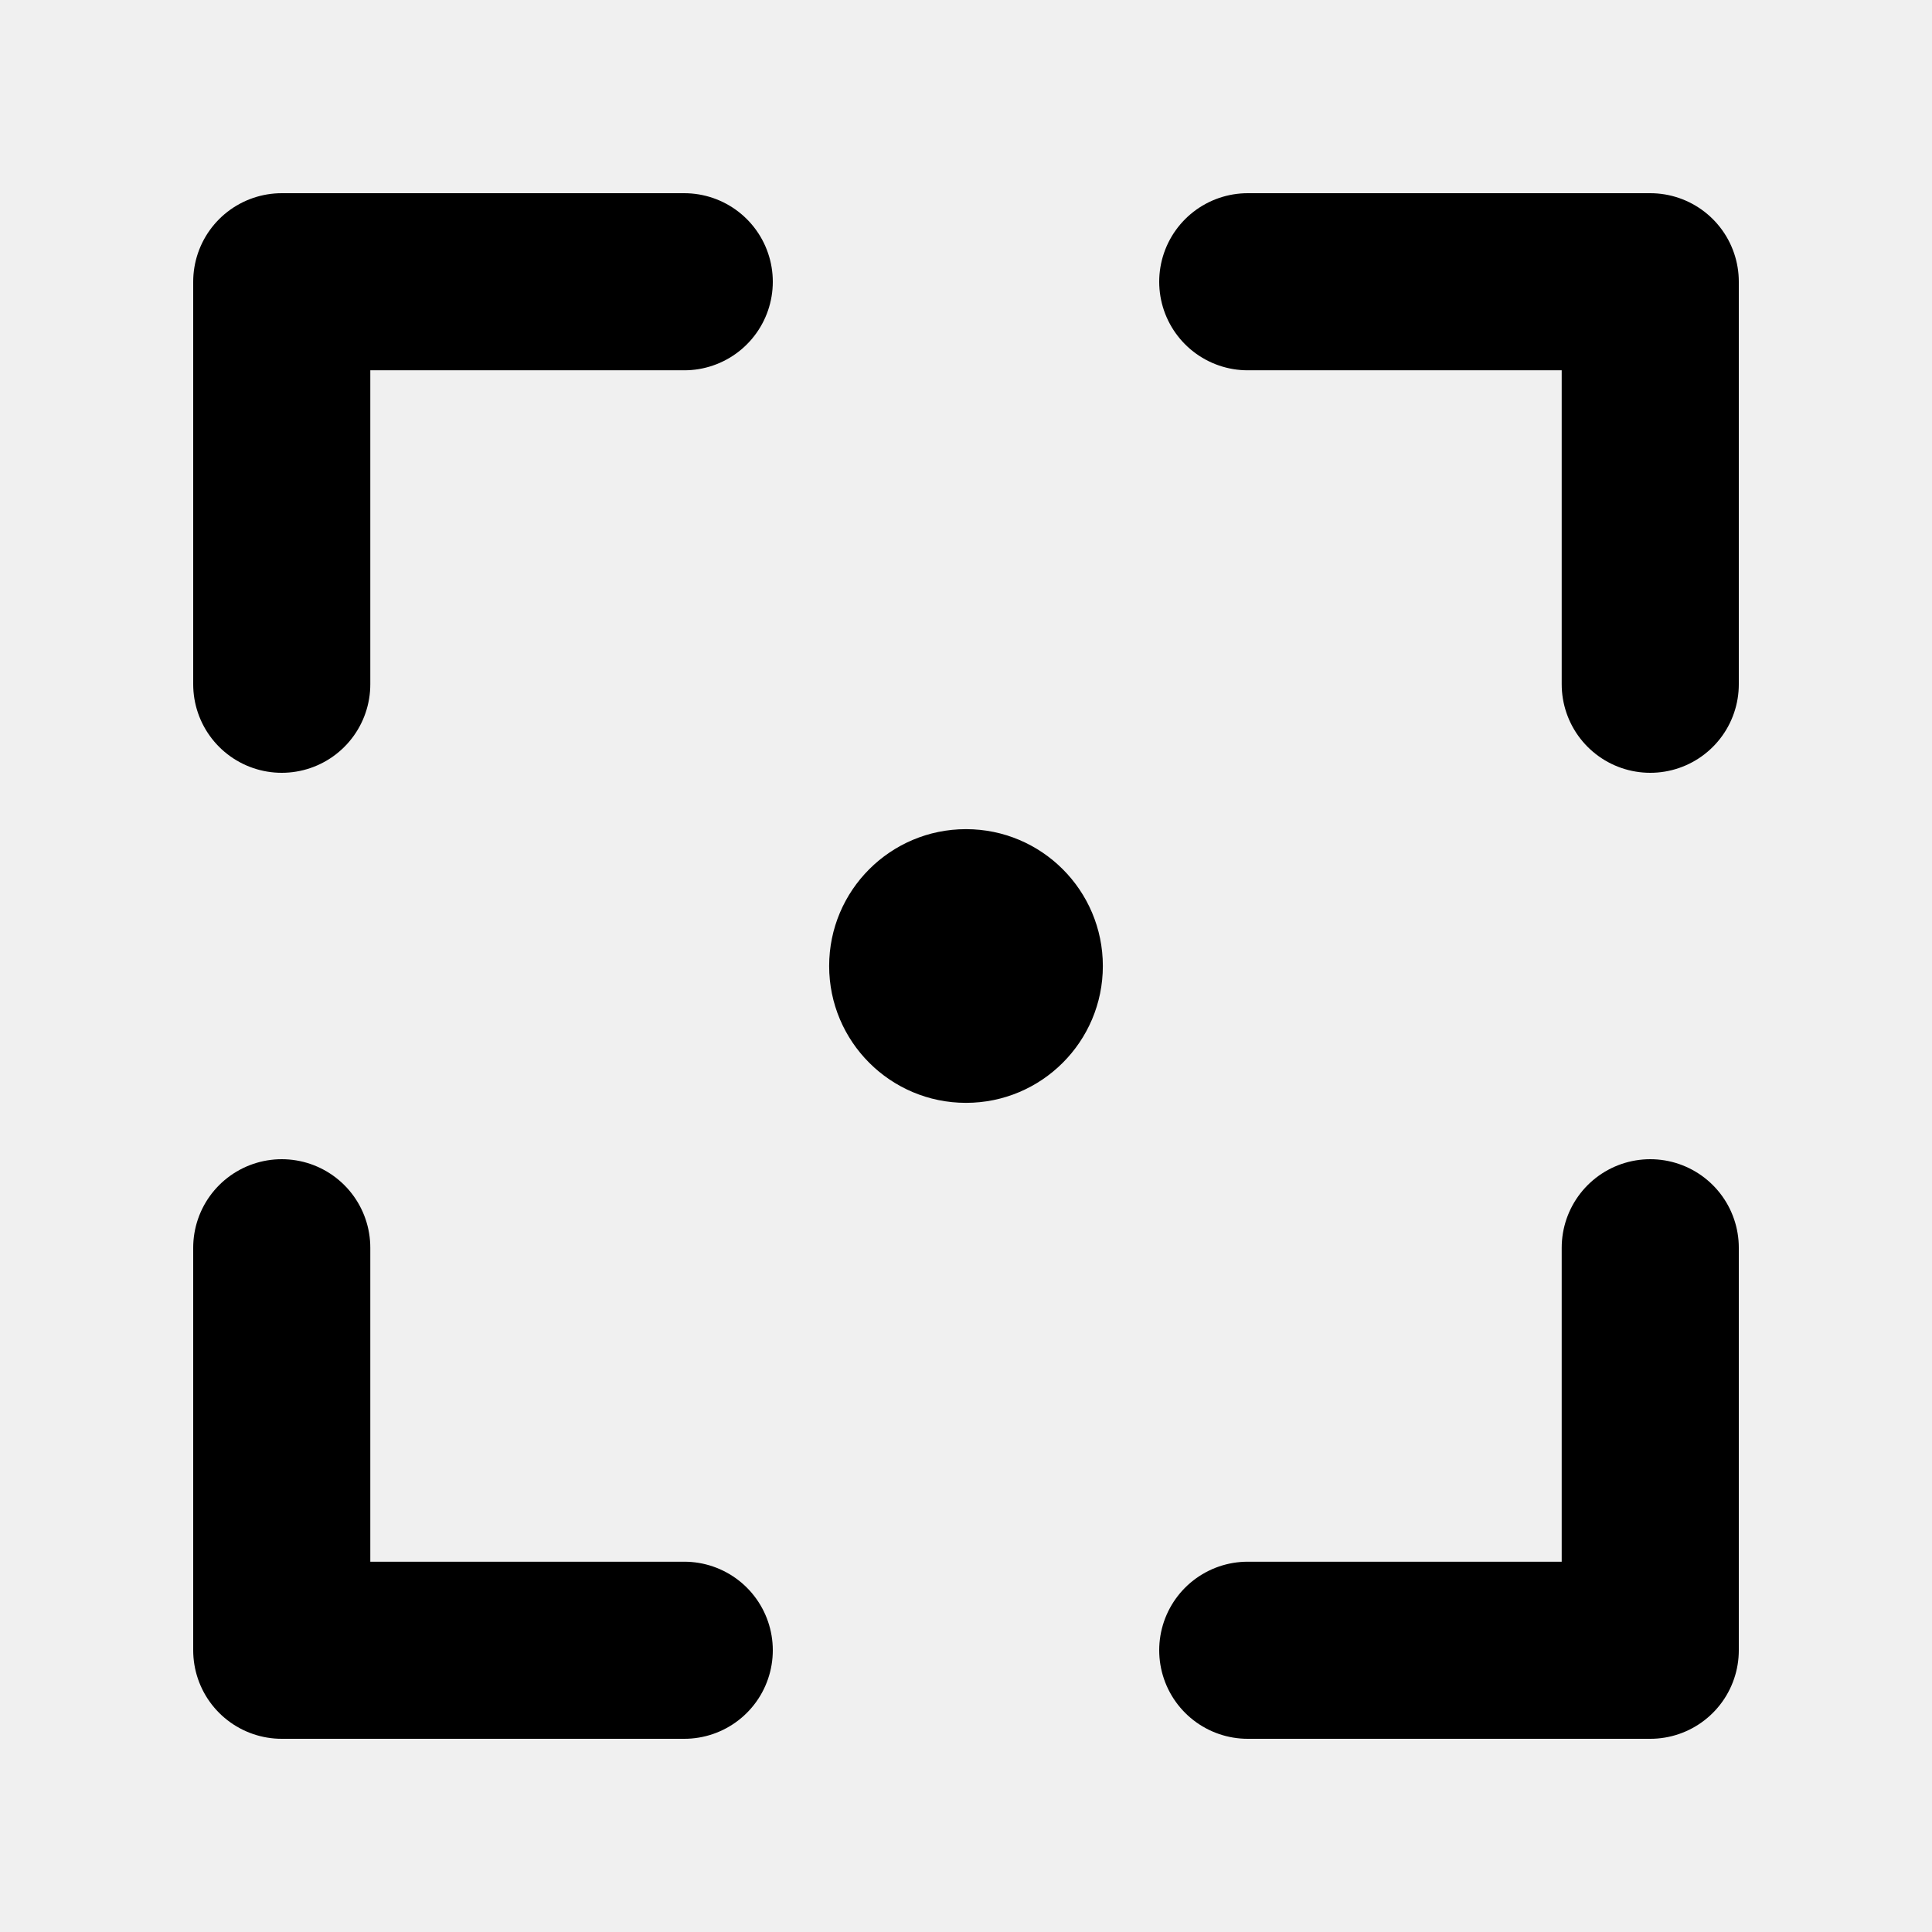
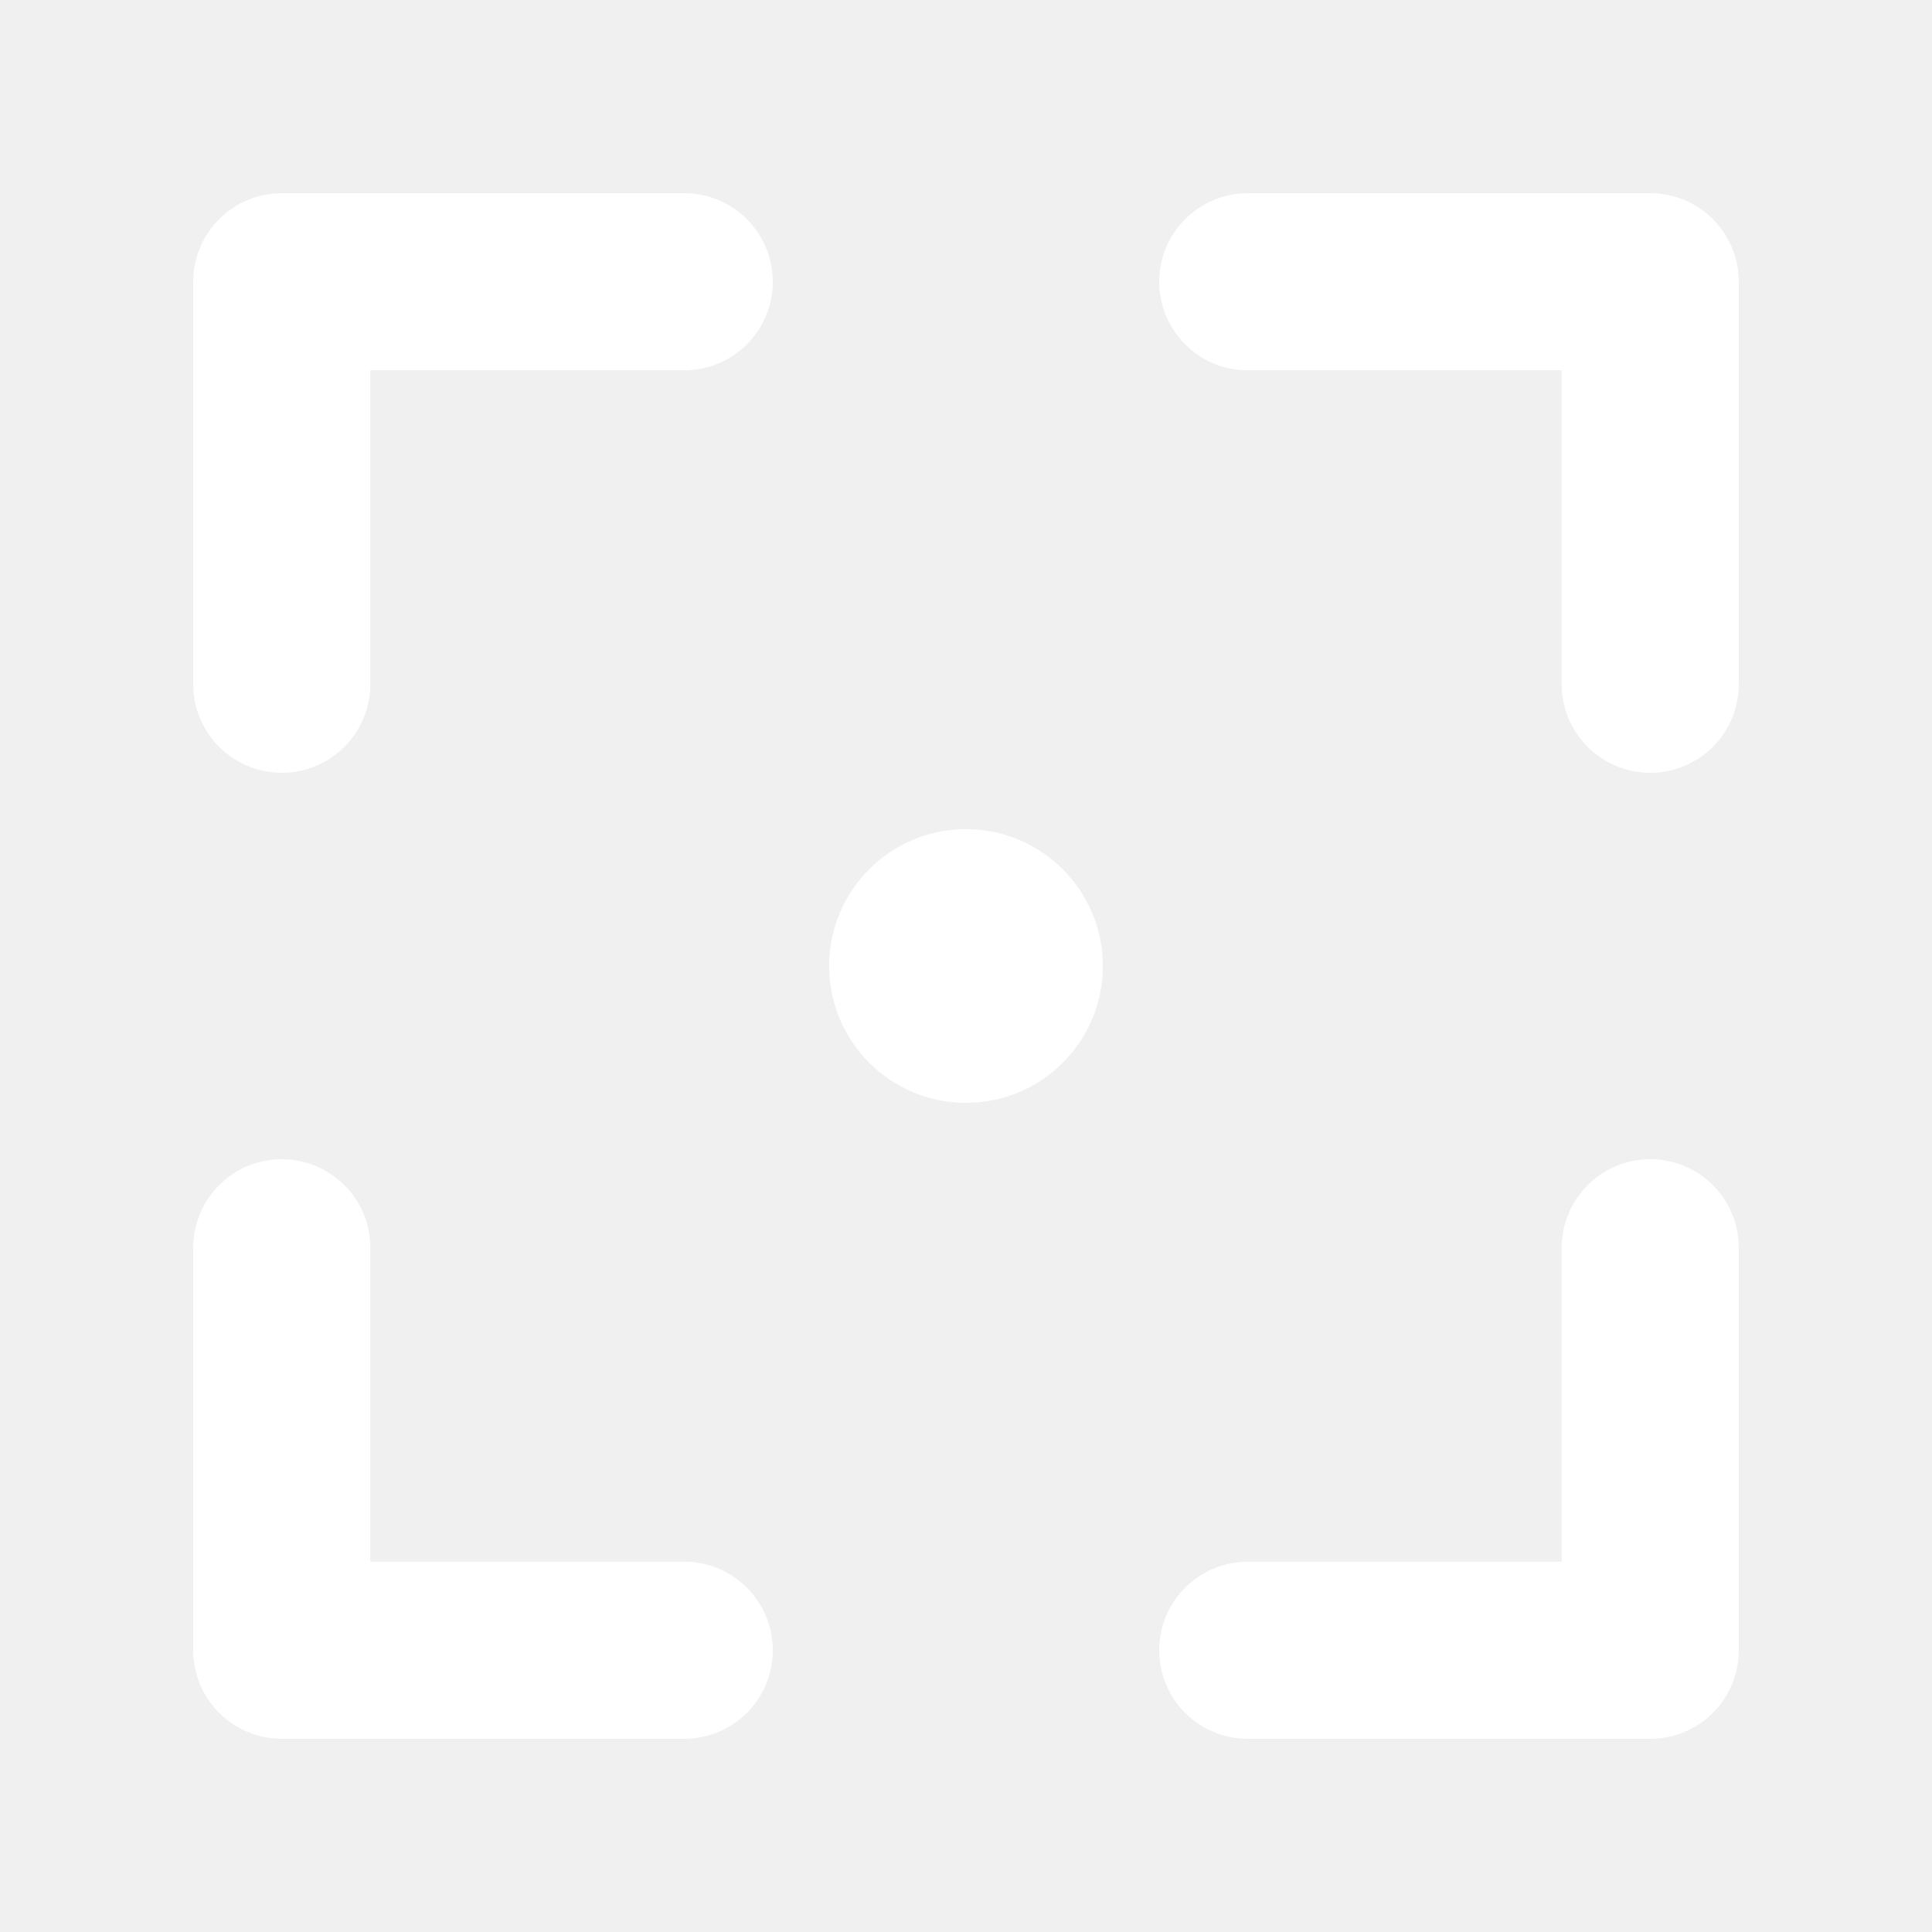
<svg xmlns="http://www.w3.org/2000/svg" width="24" height="24" viewBox="0 0 24 24">
-   <path d="M3.5 8.5 V3.5 H8.5 M15.5 3.5 H20.5 V8.5 M20.5 15.5 V20.5 H15.5 M8.5 20.5 H3.5 V15.5" fill="none" stroke="#000" stroke-width="2.2" stroke-linecap="round" stroke-linejoin="round" />
-   <circle cx="12" cy="12" r="1.7" fill="#000" />
+   <path d="M3.5 8.5 V3.5 H8.5 M15.5 3.5 H20.5 V8.5 M20.5 15.5 V20.5 H15.5 M8.5 20.5 H3.5 V15.5" fill="none" stroke="#fff" stroke-width="2.2" stroke-linecap="round" stroke-linejoin="round" />
+   <circle cx="12" cy="12" r="1.7" fill="#fff" />
</svg>
